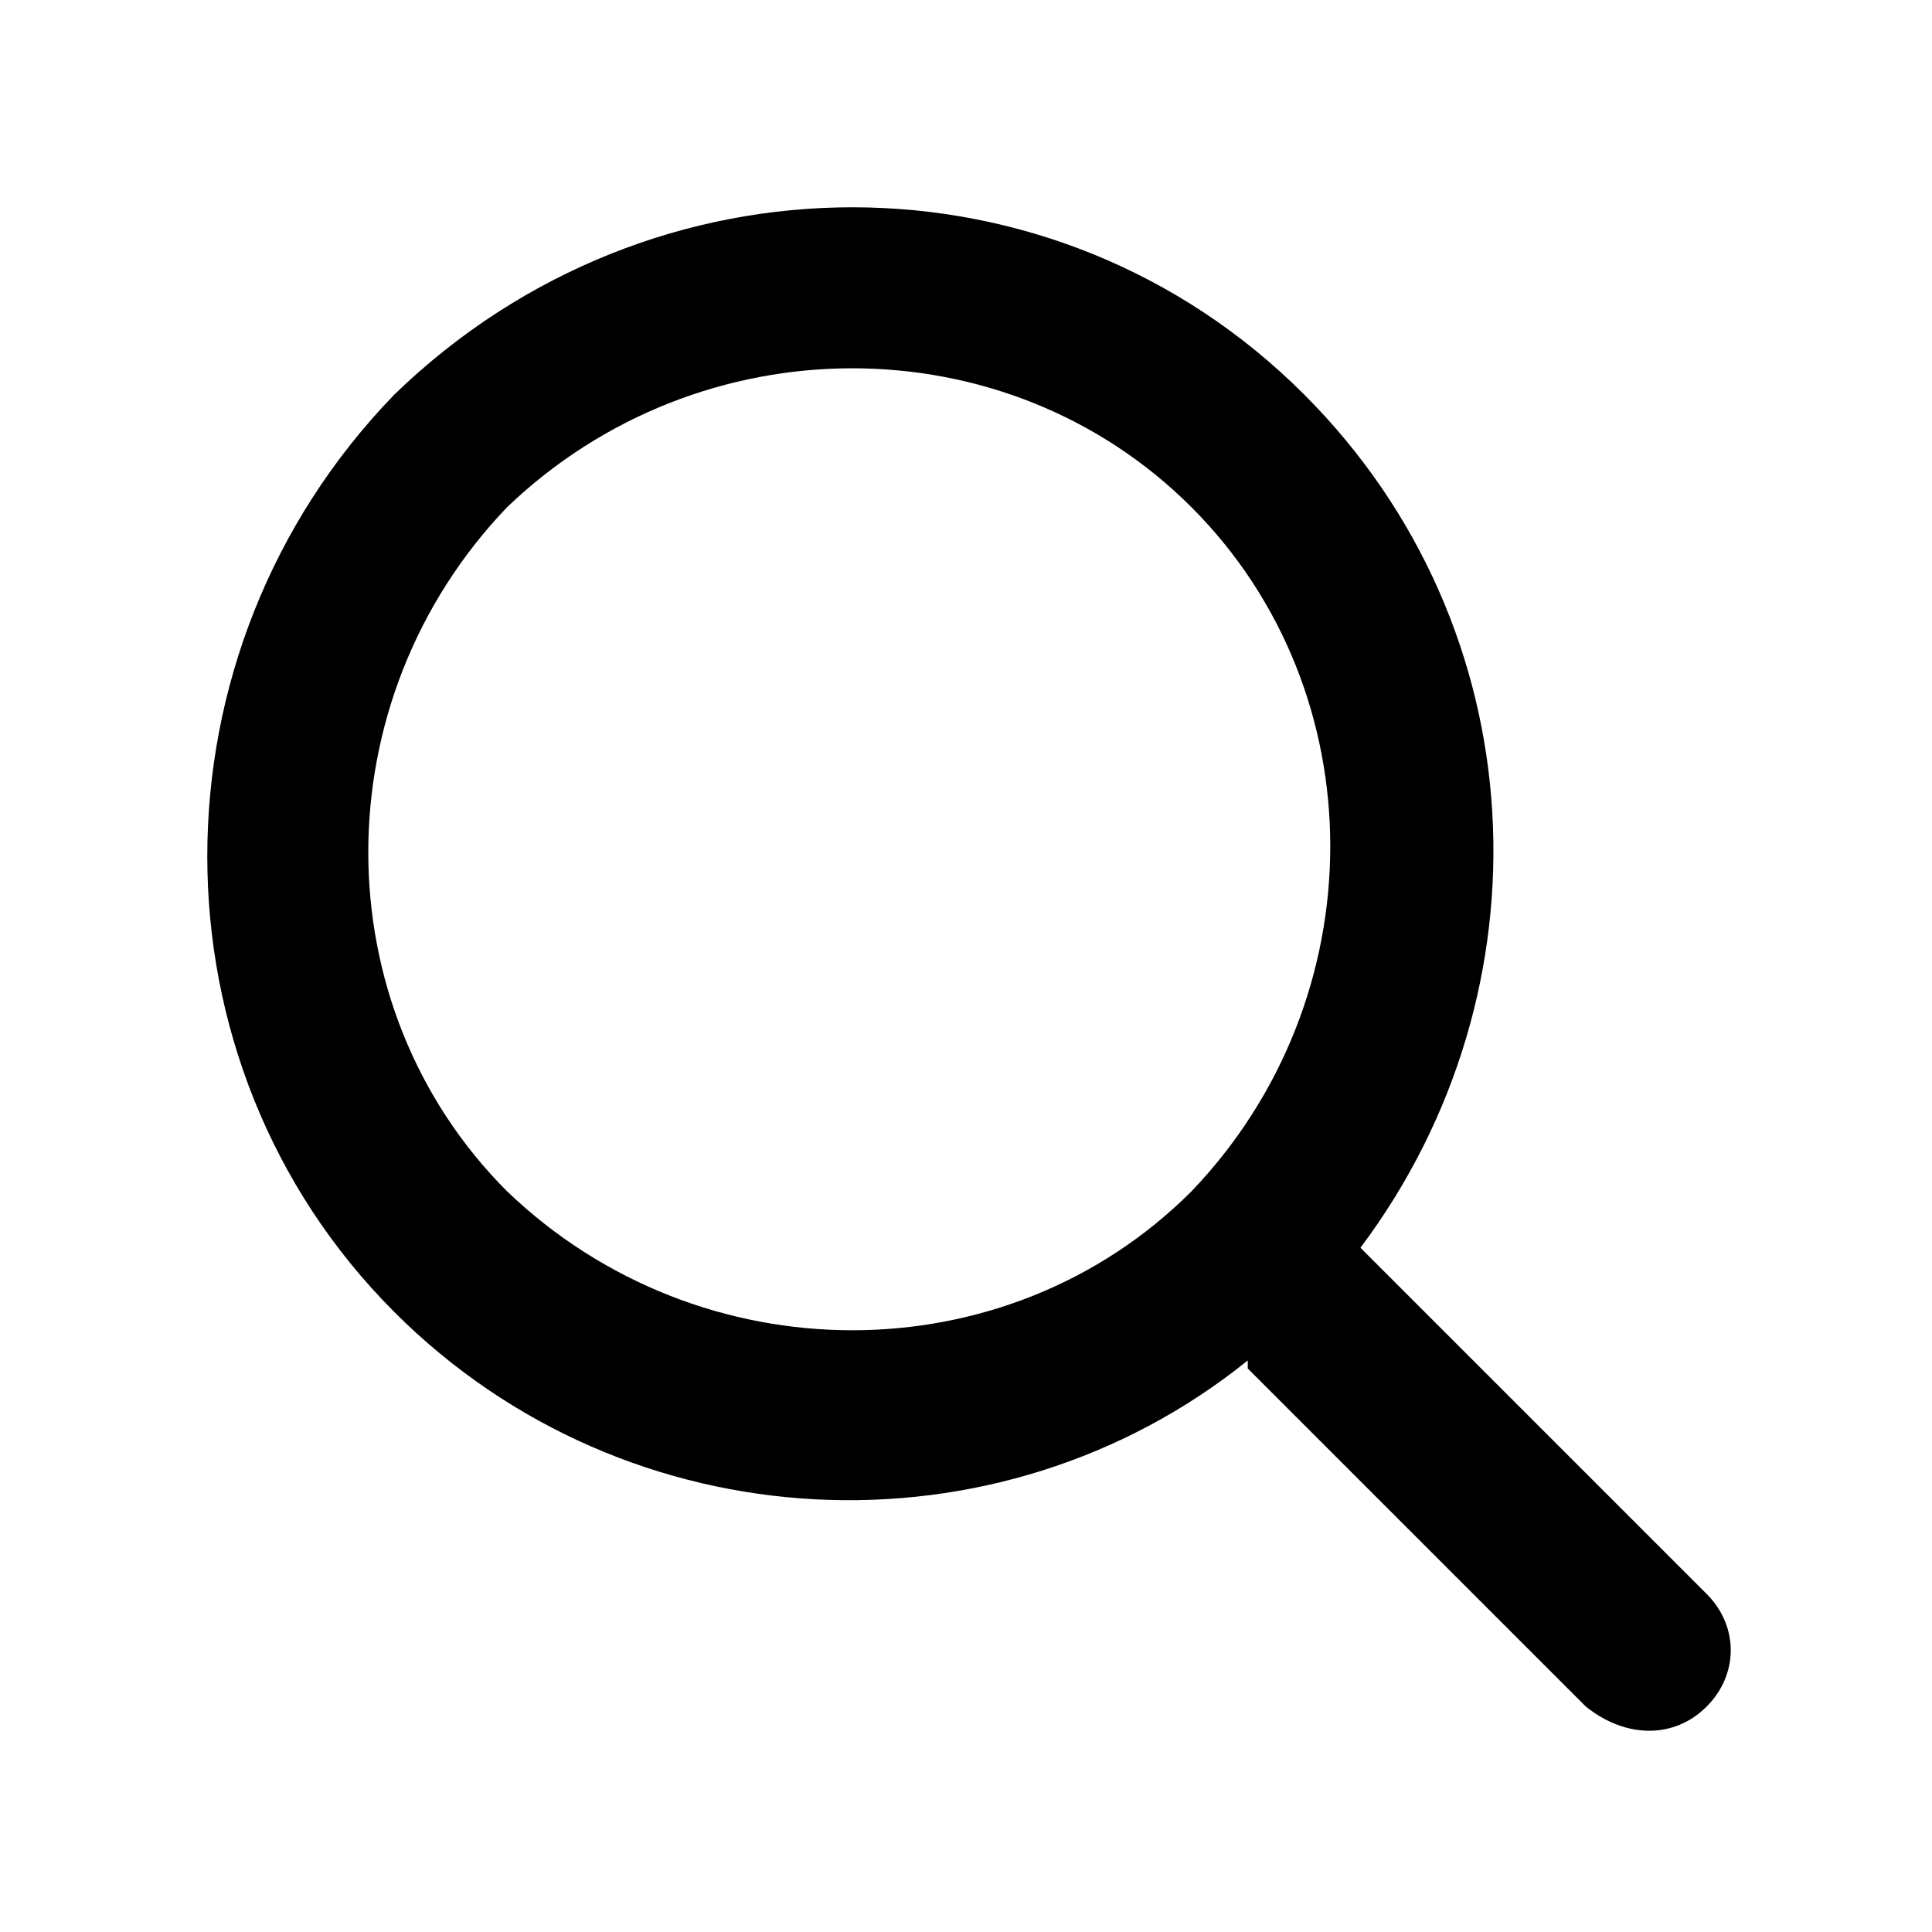
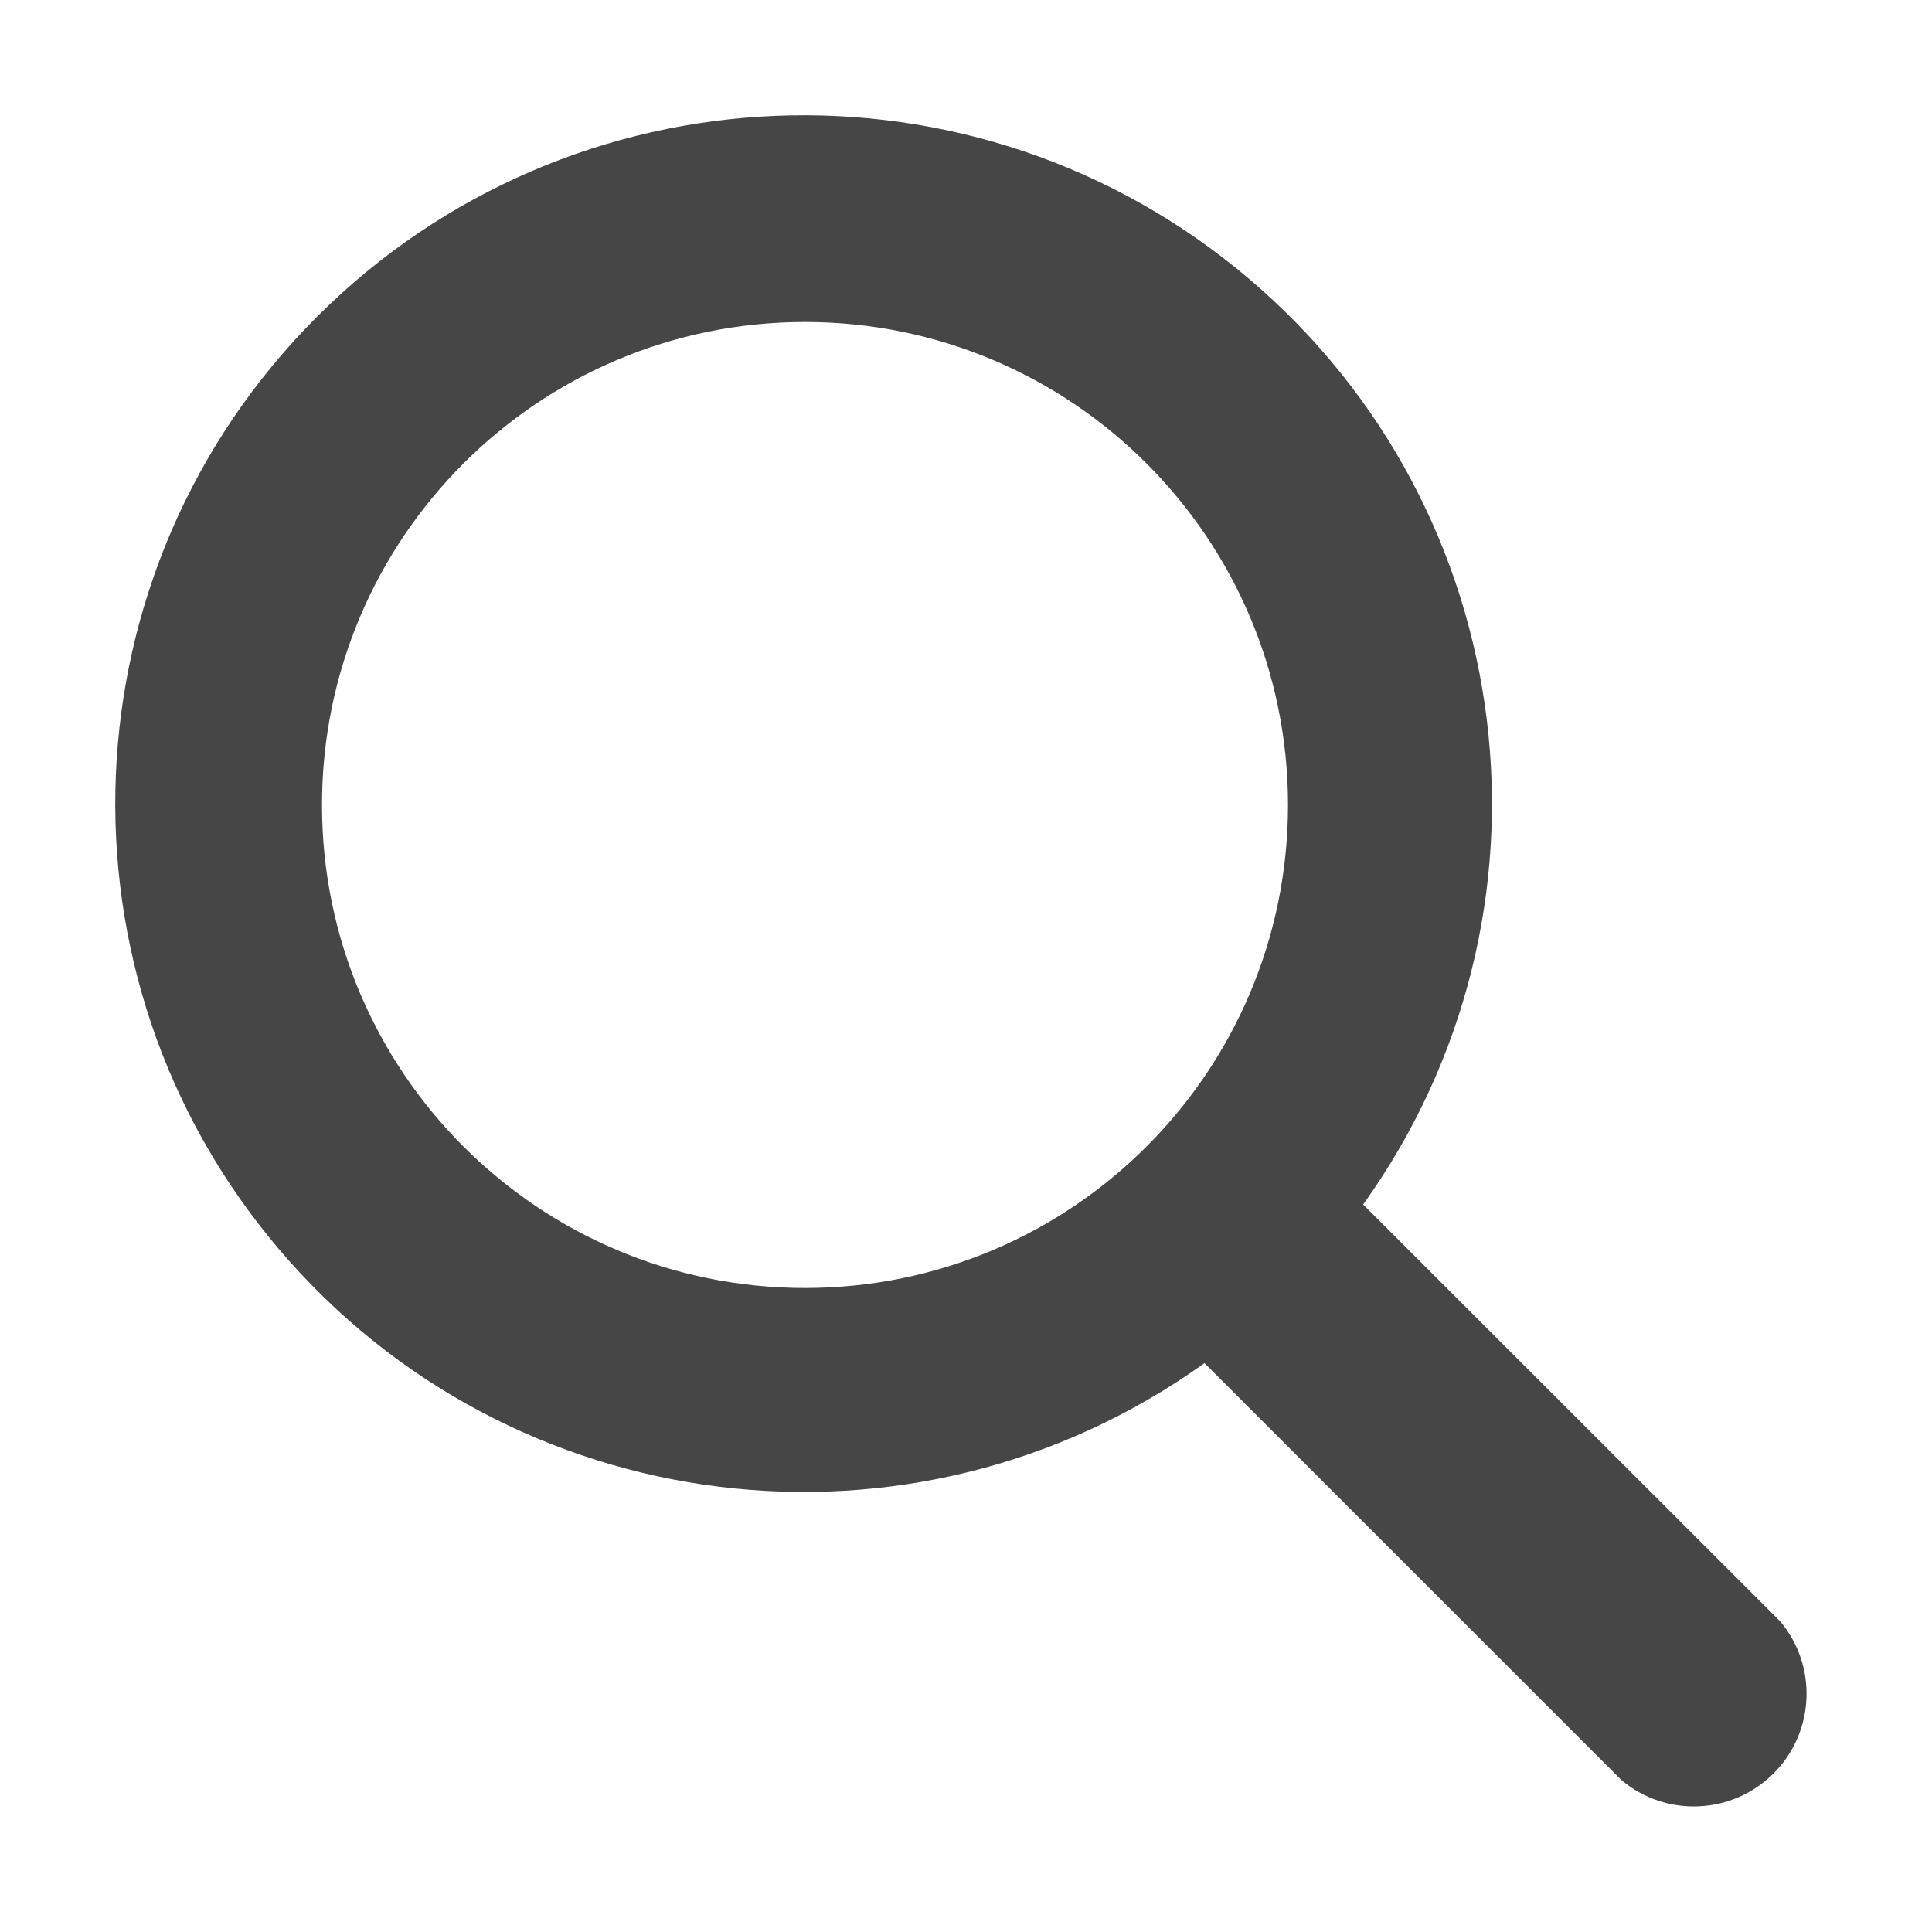
- <svg xmlns="http://www.w3.org/2000/svg" viewBox="0 0 24 24" width="24" height="24">
-   <path d="M16.9,15.5c2.4-3.2,2.2-7.7-0.7-10.6c-3.1-3.1-8.1-3.1-11.3,0c-3.1,3.2-3.1,8.3,0,11.4     c2.9,2.9,7.5,3.1,10.6,0.6c0,0.1,0,0.1,0,0.1l4.2,4.2c0.5,0.4,1.1,0.4,1.5,0c0.4-0.4,0.4-1,0-1.4L16.9,15.5     C16.9,15.5,16.9,15.5,16.9,15.5L16.9,15.5z M14.8,6.3c2.3,2.3,2.3,6.1,0,8.5c-2.3,2.3-6.1,2.3-8.5,0C4,12.5,4,8.7,6.3,6.3     C8.7,4,12.5,4,14.8,6.3z" />
+ <svg xmlns="http://www.w3.org/2000/svg" height="18" viewBox="0 0 18 18" width="18">
+   <defs>
+     <style>
+       .fill {
+         fill: #464646;
+       }
+     </style>
+   </defs>
+   <rect id="Canvas" fill="#ff13dc" opacity="0" width="18" height="18" />
+   <path class="fill" d="M16.587,15.107,12.7,11.222A6.413,6.413,0,1,0,11.222,12.7l3.886,3.886a1.05,1.05,0,0,0,1.479-1.479ZM3,7.5A4.5,4.5,0,1,1,7.5,12,4.5,4.5,0,0,1,3,7.5Z" />
</svg>
